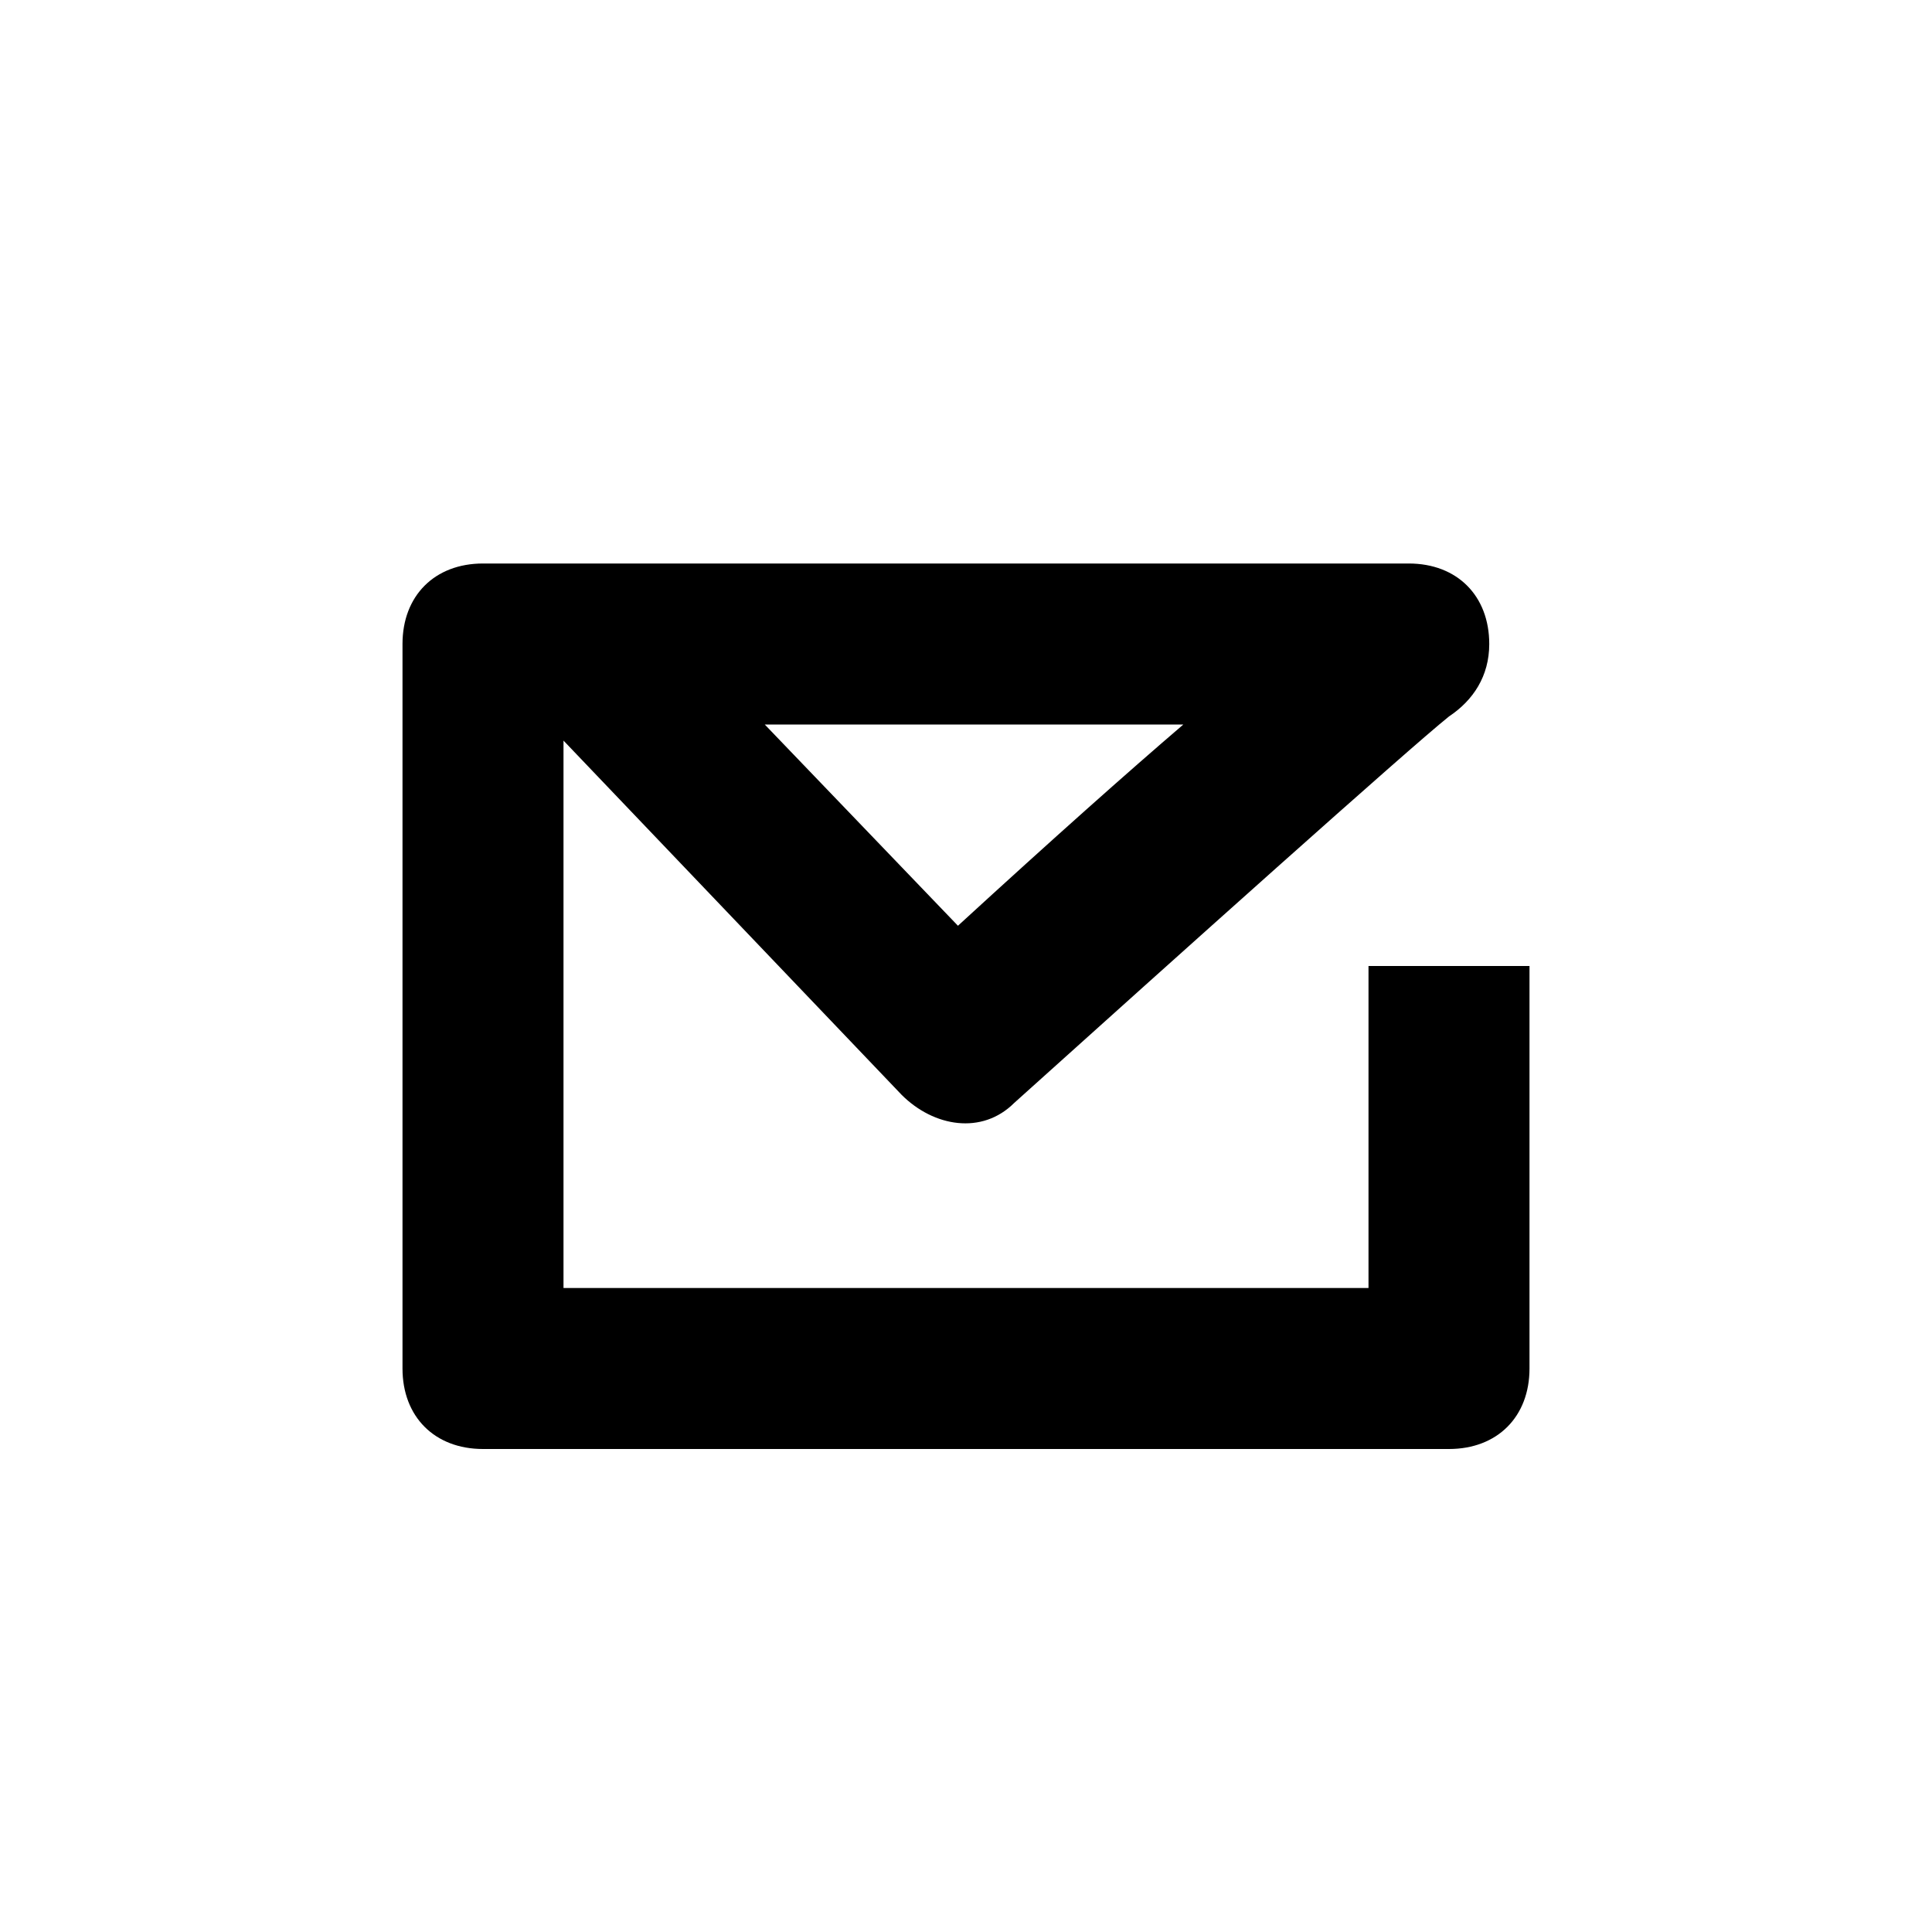
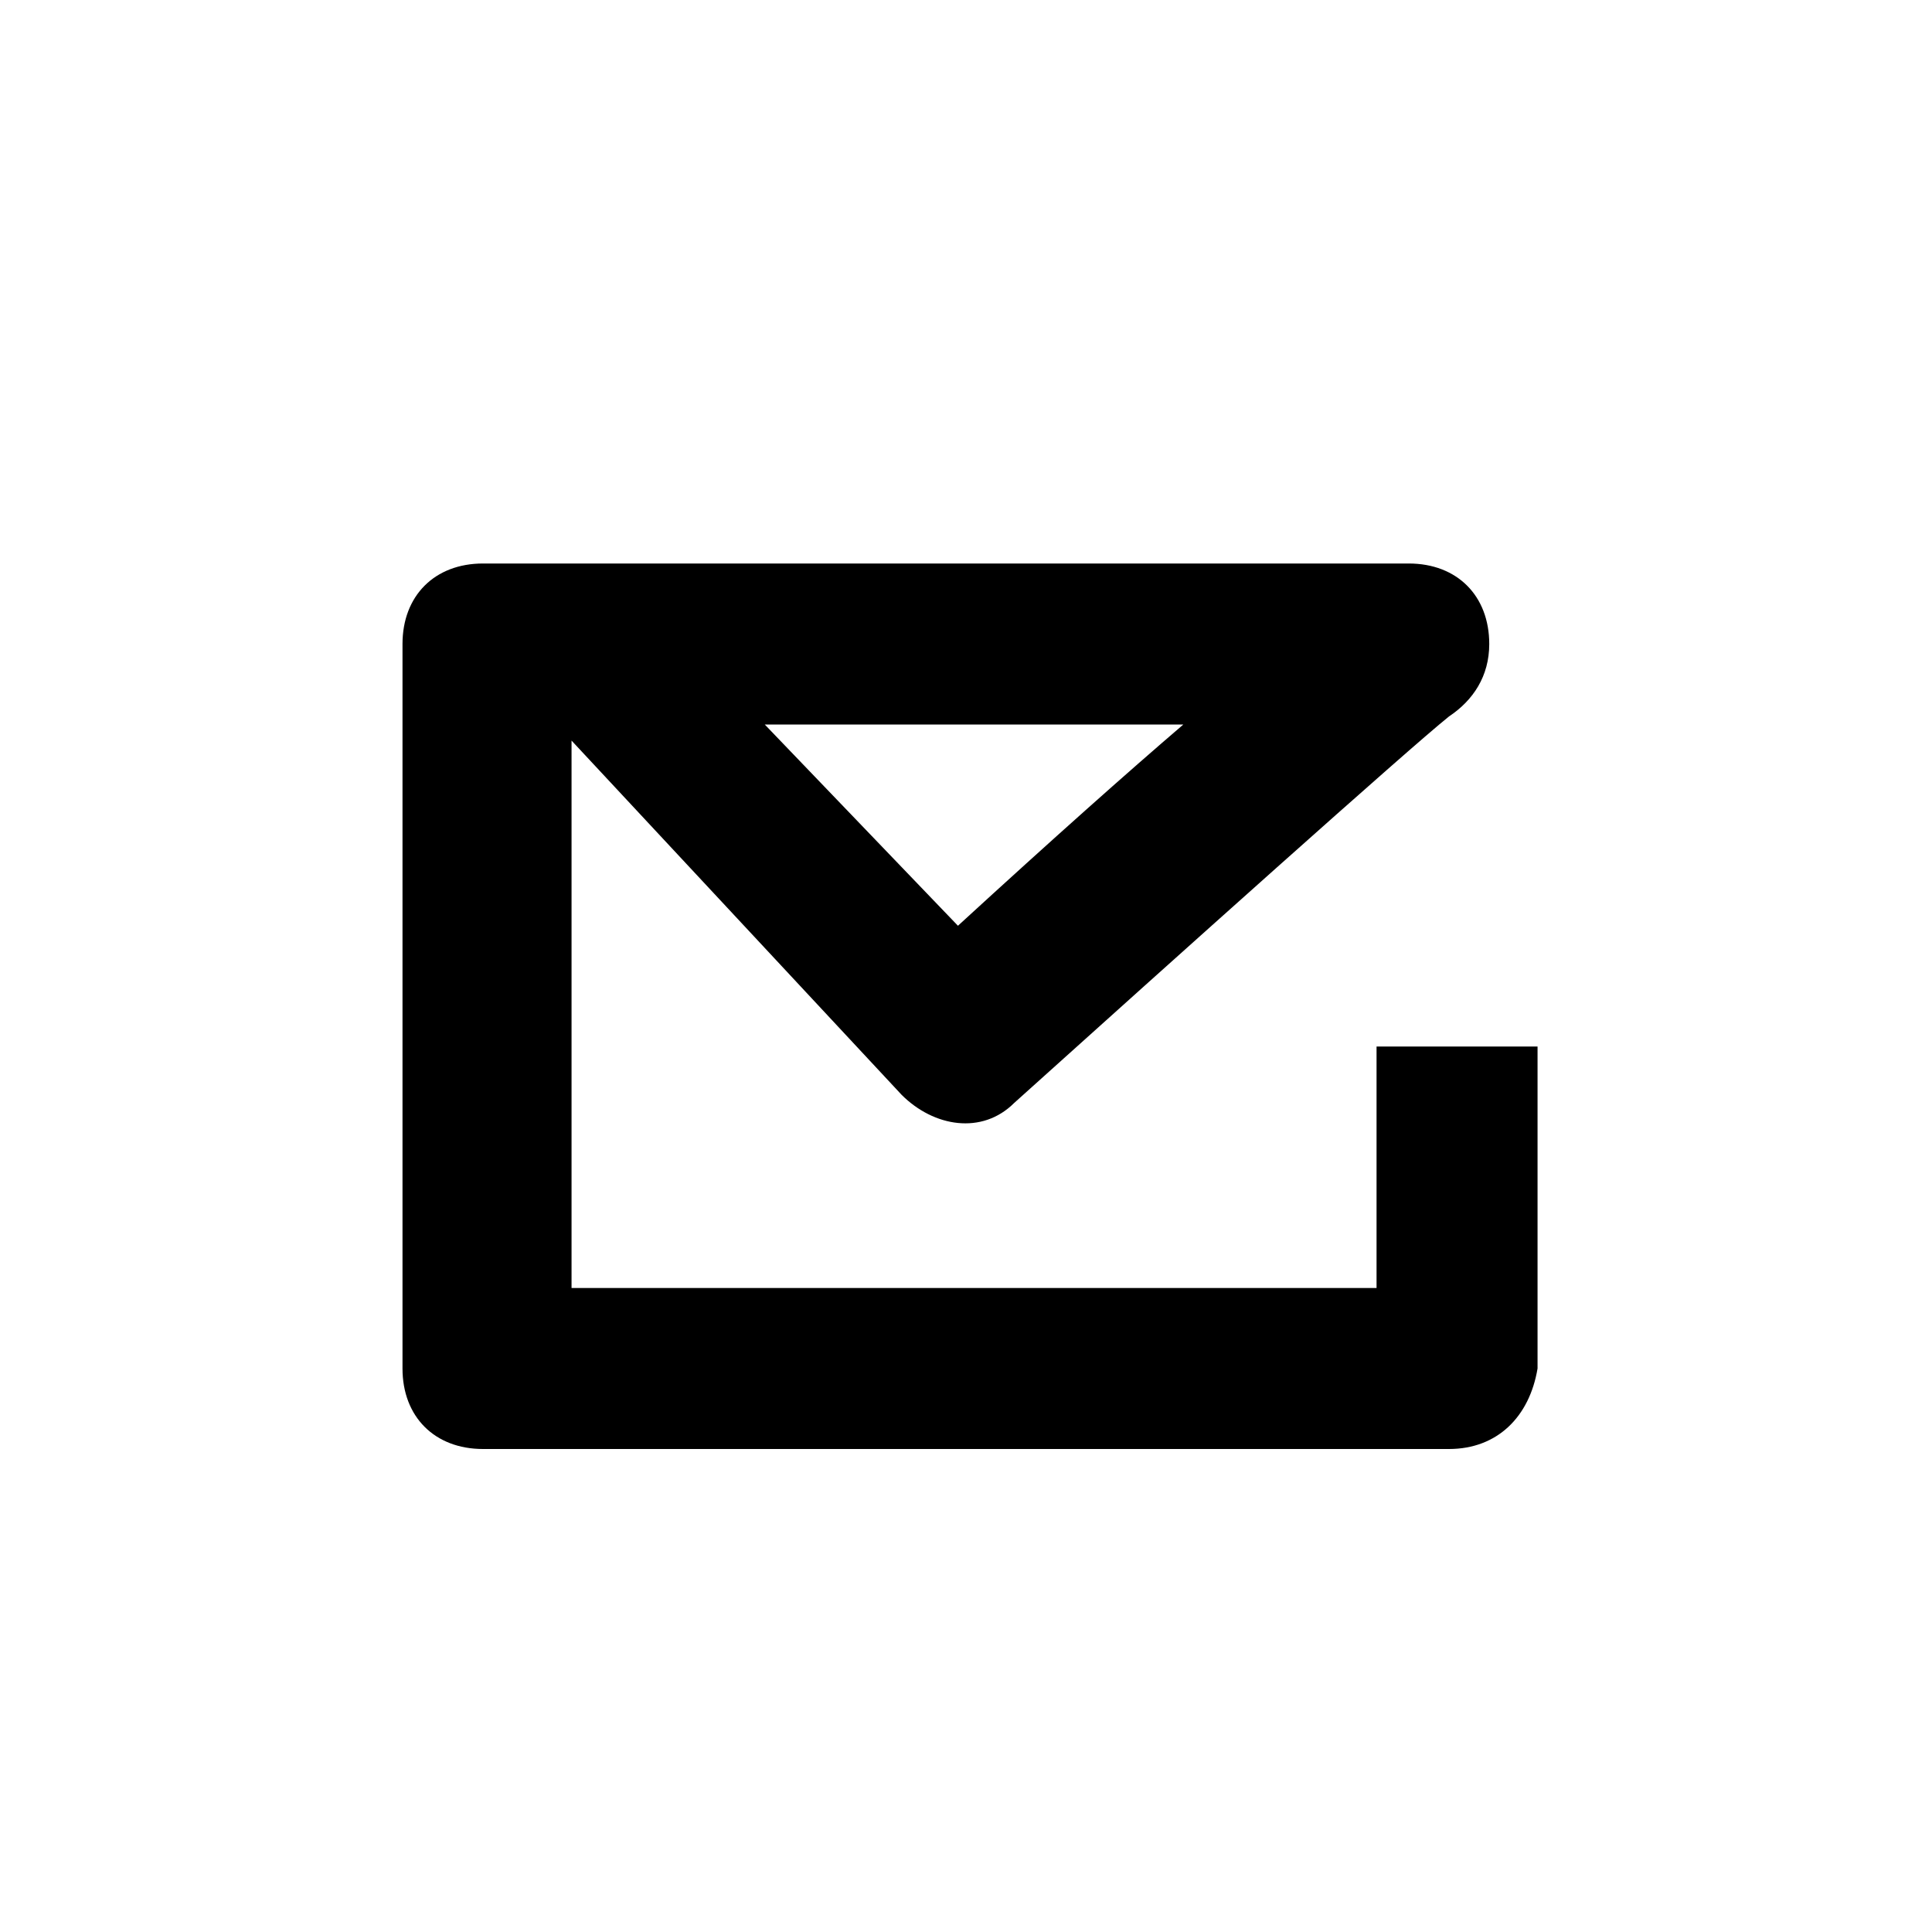
- <svg xmlns="http://www.w3.org/2000/svg" version="1.1" id="Layer_1" x="0px" y="0px" viewBox="0 0 24 24" style="enable-background:new 0 0 24 24;" xml:space="preserve">
-   <path id="XMLID_69_" d="M18,18H6c-0.6,0-1-0.4-1-1V8c0-0.6,0.4-1,1-1h11.5c0.6,0,1,0.4,1,1c0,0.4-0.2,0.7-0.5,0.9  c-0.5,0.4-3.4,3-5.4,4.8c-0.4,0.4-1,0.3-1.4-0.1L7,9.2V16h10v-4h2v5C19,17.6,18.6,18,18,18z M9.5,9l2.4,2.5c1.2-1.1,2.1-1.9,2.8-2.5  H9.5z" />
+ <svg xmlns="http://www.w3.org/2000/svg" version="1.1" id="Layer_1" x="0px" y="0px" viewBox="-467 269 24 24" style="enable-background:new -467 269 24 24;" xml:space="preserve">
+   <path d="M-449,287h-12c-0.6,0-1-0.4-1-1v-9c0-0.6,0.4-1,1-1h11.5c0.6,0,1,0.4,1,1c0,0.4-0.2,0.7-0.5,0.9c-0.5,0.4-3.4,3-5.4,4.8  c-0.4,0.4-1,0.3-1.4-0.1l-4.1-4.4v6.8h10v-3h2v4C-448,286.6-448.4,287-449,287z M-457.5,278l2.4,2.5c1.2-1.1,2.1-1.9,2.8-2.5H-457.5  z" />
</svg>
